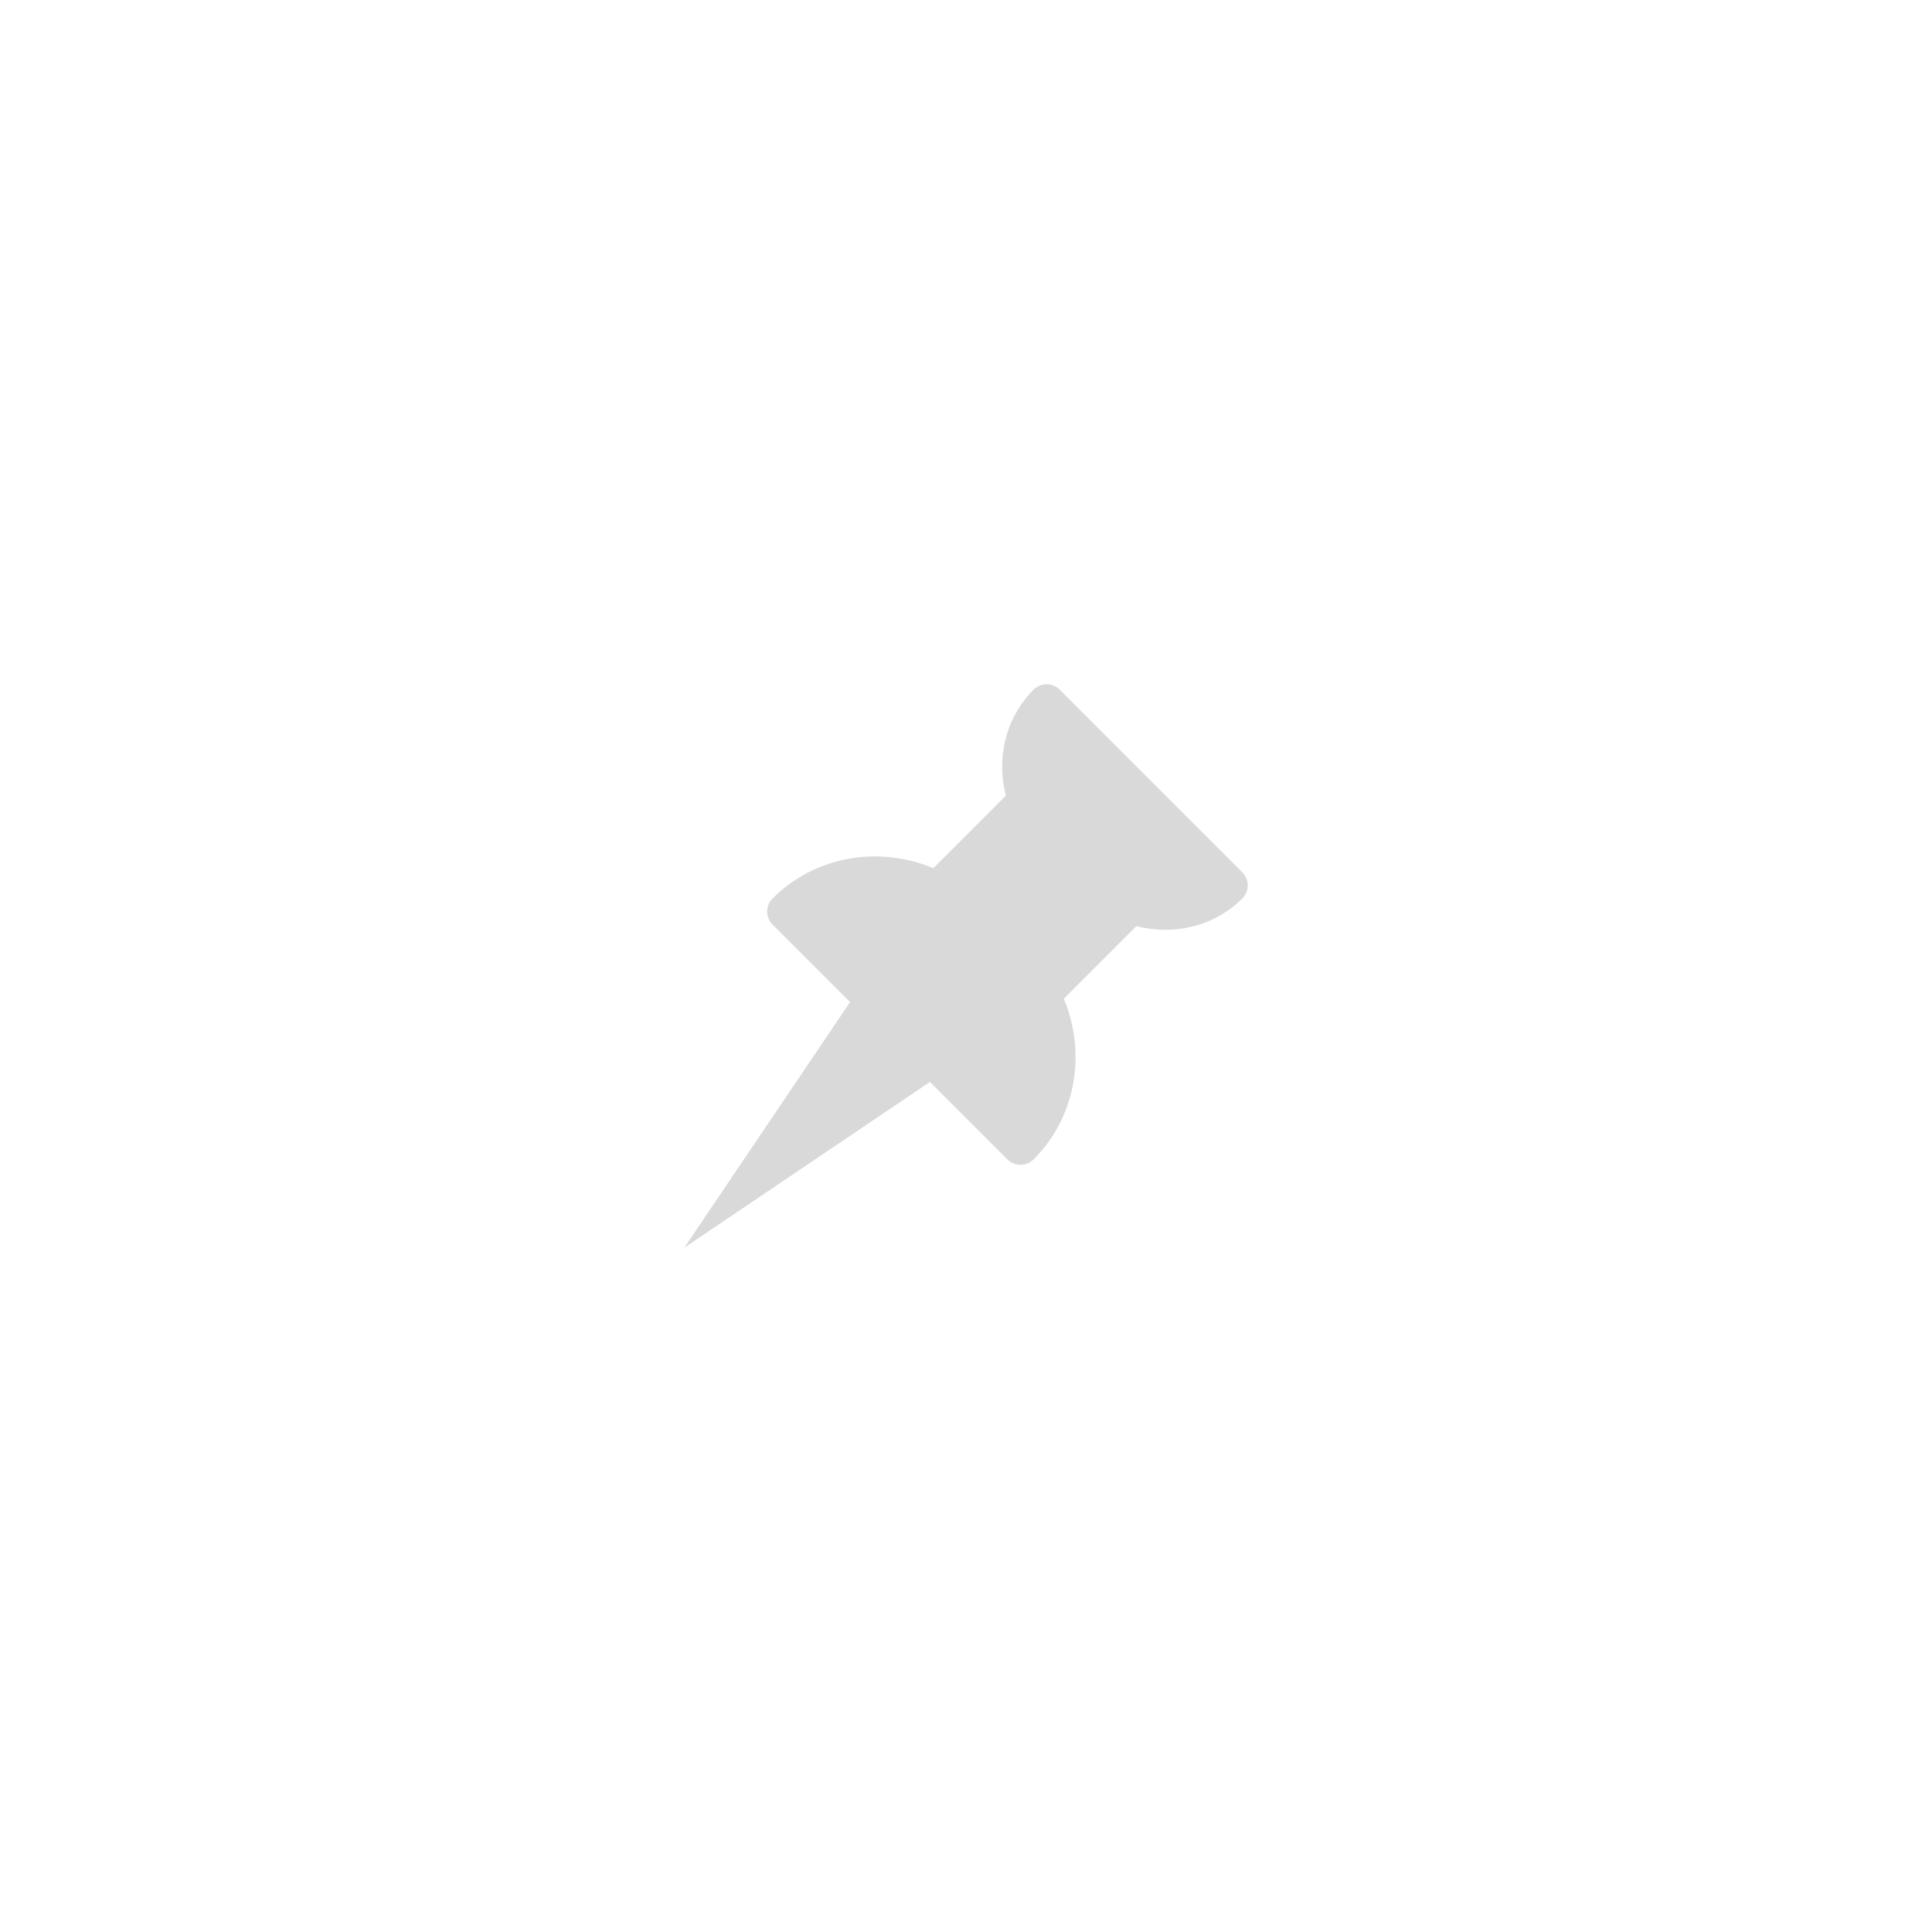
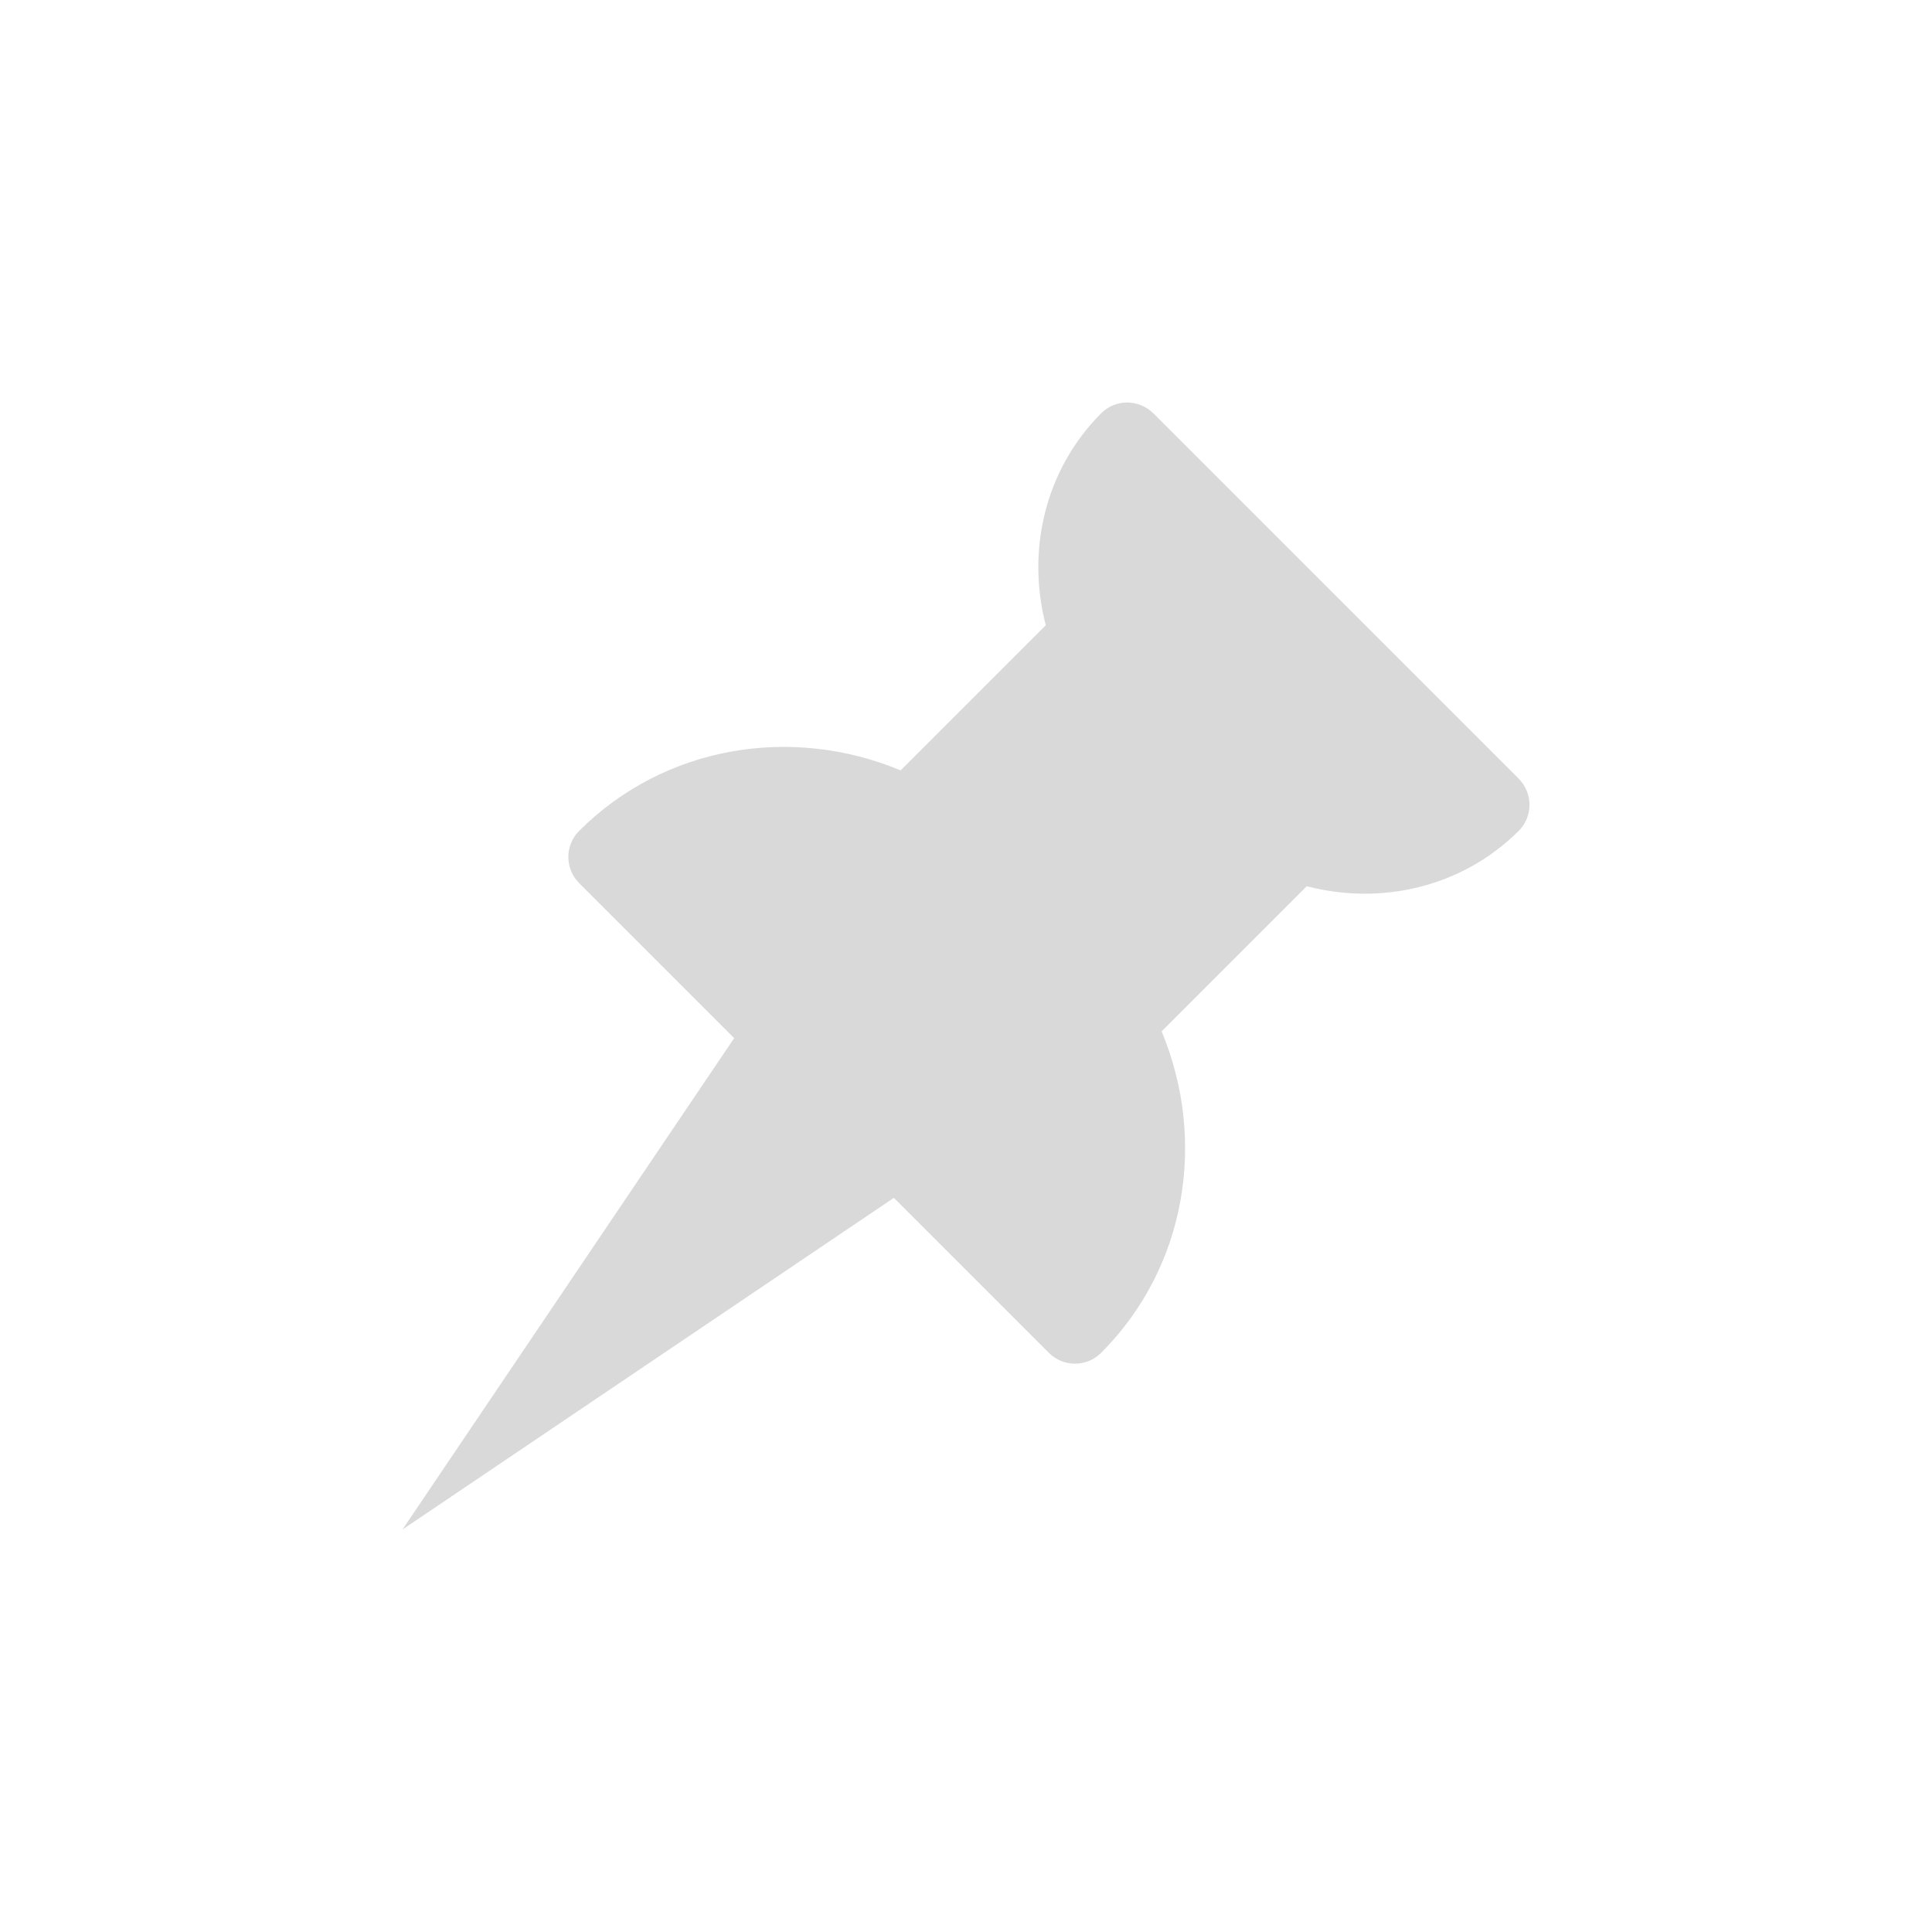
- <svg xmlns="http://www.w3.org/2000/svg" width="48" height="48" viewBox="0 0 48 48" fill="none">
-   <path d="M26.178 17.035C26.233 17.058 26.284 17.092 26.327 17.134L30.866 21.673C30.908 21.716 30.942 21.767 30.965 21.822C30.988 21.878 31 21.938 31 21.998C31 22.058 30.988 22.118 30.965 22.174C30.942 22.229 30.908 22.28 30.865 22.322C30.171 23.015 29.168 23.252 28.233 23.009L26.43 24.812C26.996 26.171 26.735 27.749 25.678 28.806C25.592 28.892 25.476 28.94 25.354 28.94C25.233 28.94 25.116 28.892 25.03 28.806L23.104 26.88L17 31L21.12 24.896L19.194 22.97C19.108 22.884 19.06 22.767 19.06 22.646C19.06 22.524 19.108 22.408 19.194 22.322C20.251 21.265 21.829 21.004 23.188 21.57L24.991 19.767C24.748 18.832 24.985 17.829 25.678 17.135C25.72 17.092 25.771 17.058 25.826 17.035C25.882 17.012 25.942 17 26.002 17C26.062 17 26.122 17.012 26.178 17.035Z" fill="#D9D9D9" />
+ <svg xmlns="http://www.w3.org/2000/svg" width="24" height="24" viewBox="0 0 24 24" fill="none">
+   <path d="M14.178 5.035C14.233 5.058 14.284 5.092 14.327 5.134L18.866 9.673C18.908 9.716 18.942 9.767 18.965 9.822C18.988 9.878 19 9.938 19 9.998C19 10.058 18.988 10.118 18.965 10.174C18.942 10.229 18.908 10.28 18.865 10.322C18.171 11.015 17.168 11.252 16.233 11.009L14.43 12.812C14.996 14.171 14.735 15.749 13.678 16.806C13.592 16.892 13.476 16.94 13.354 16.94C13.232 16.94 13.116 16.892 13.03 16.806L11.104 14.88L5 19L9.12 12.896L7.194 10.97C7.108 10.884 7.06 10.768 7.06 10.646C7.06 10.524 7.108 10.408 7.194 10.322C8.251 9.265 9.829 9.004 11.188 9.57L12.991 7.767C12.748 6.832 12.985 5.83 13.678 5.135C13.72 5.092 13.771 5.058 13.826 5.035C13.882 5.012 13.942 5 14.002 5C14.062 5 14.122 5.012 14.178 5.035Z" fill="#D9D9D9" />
</svg>
